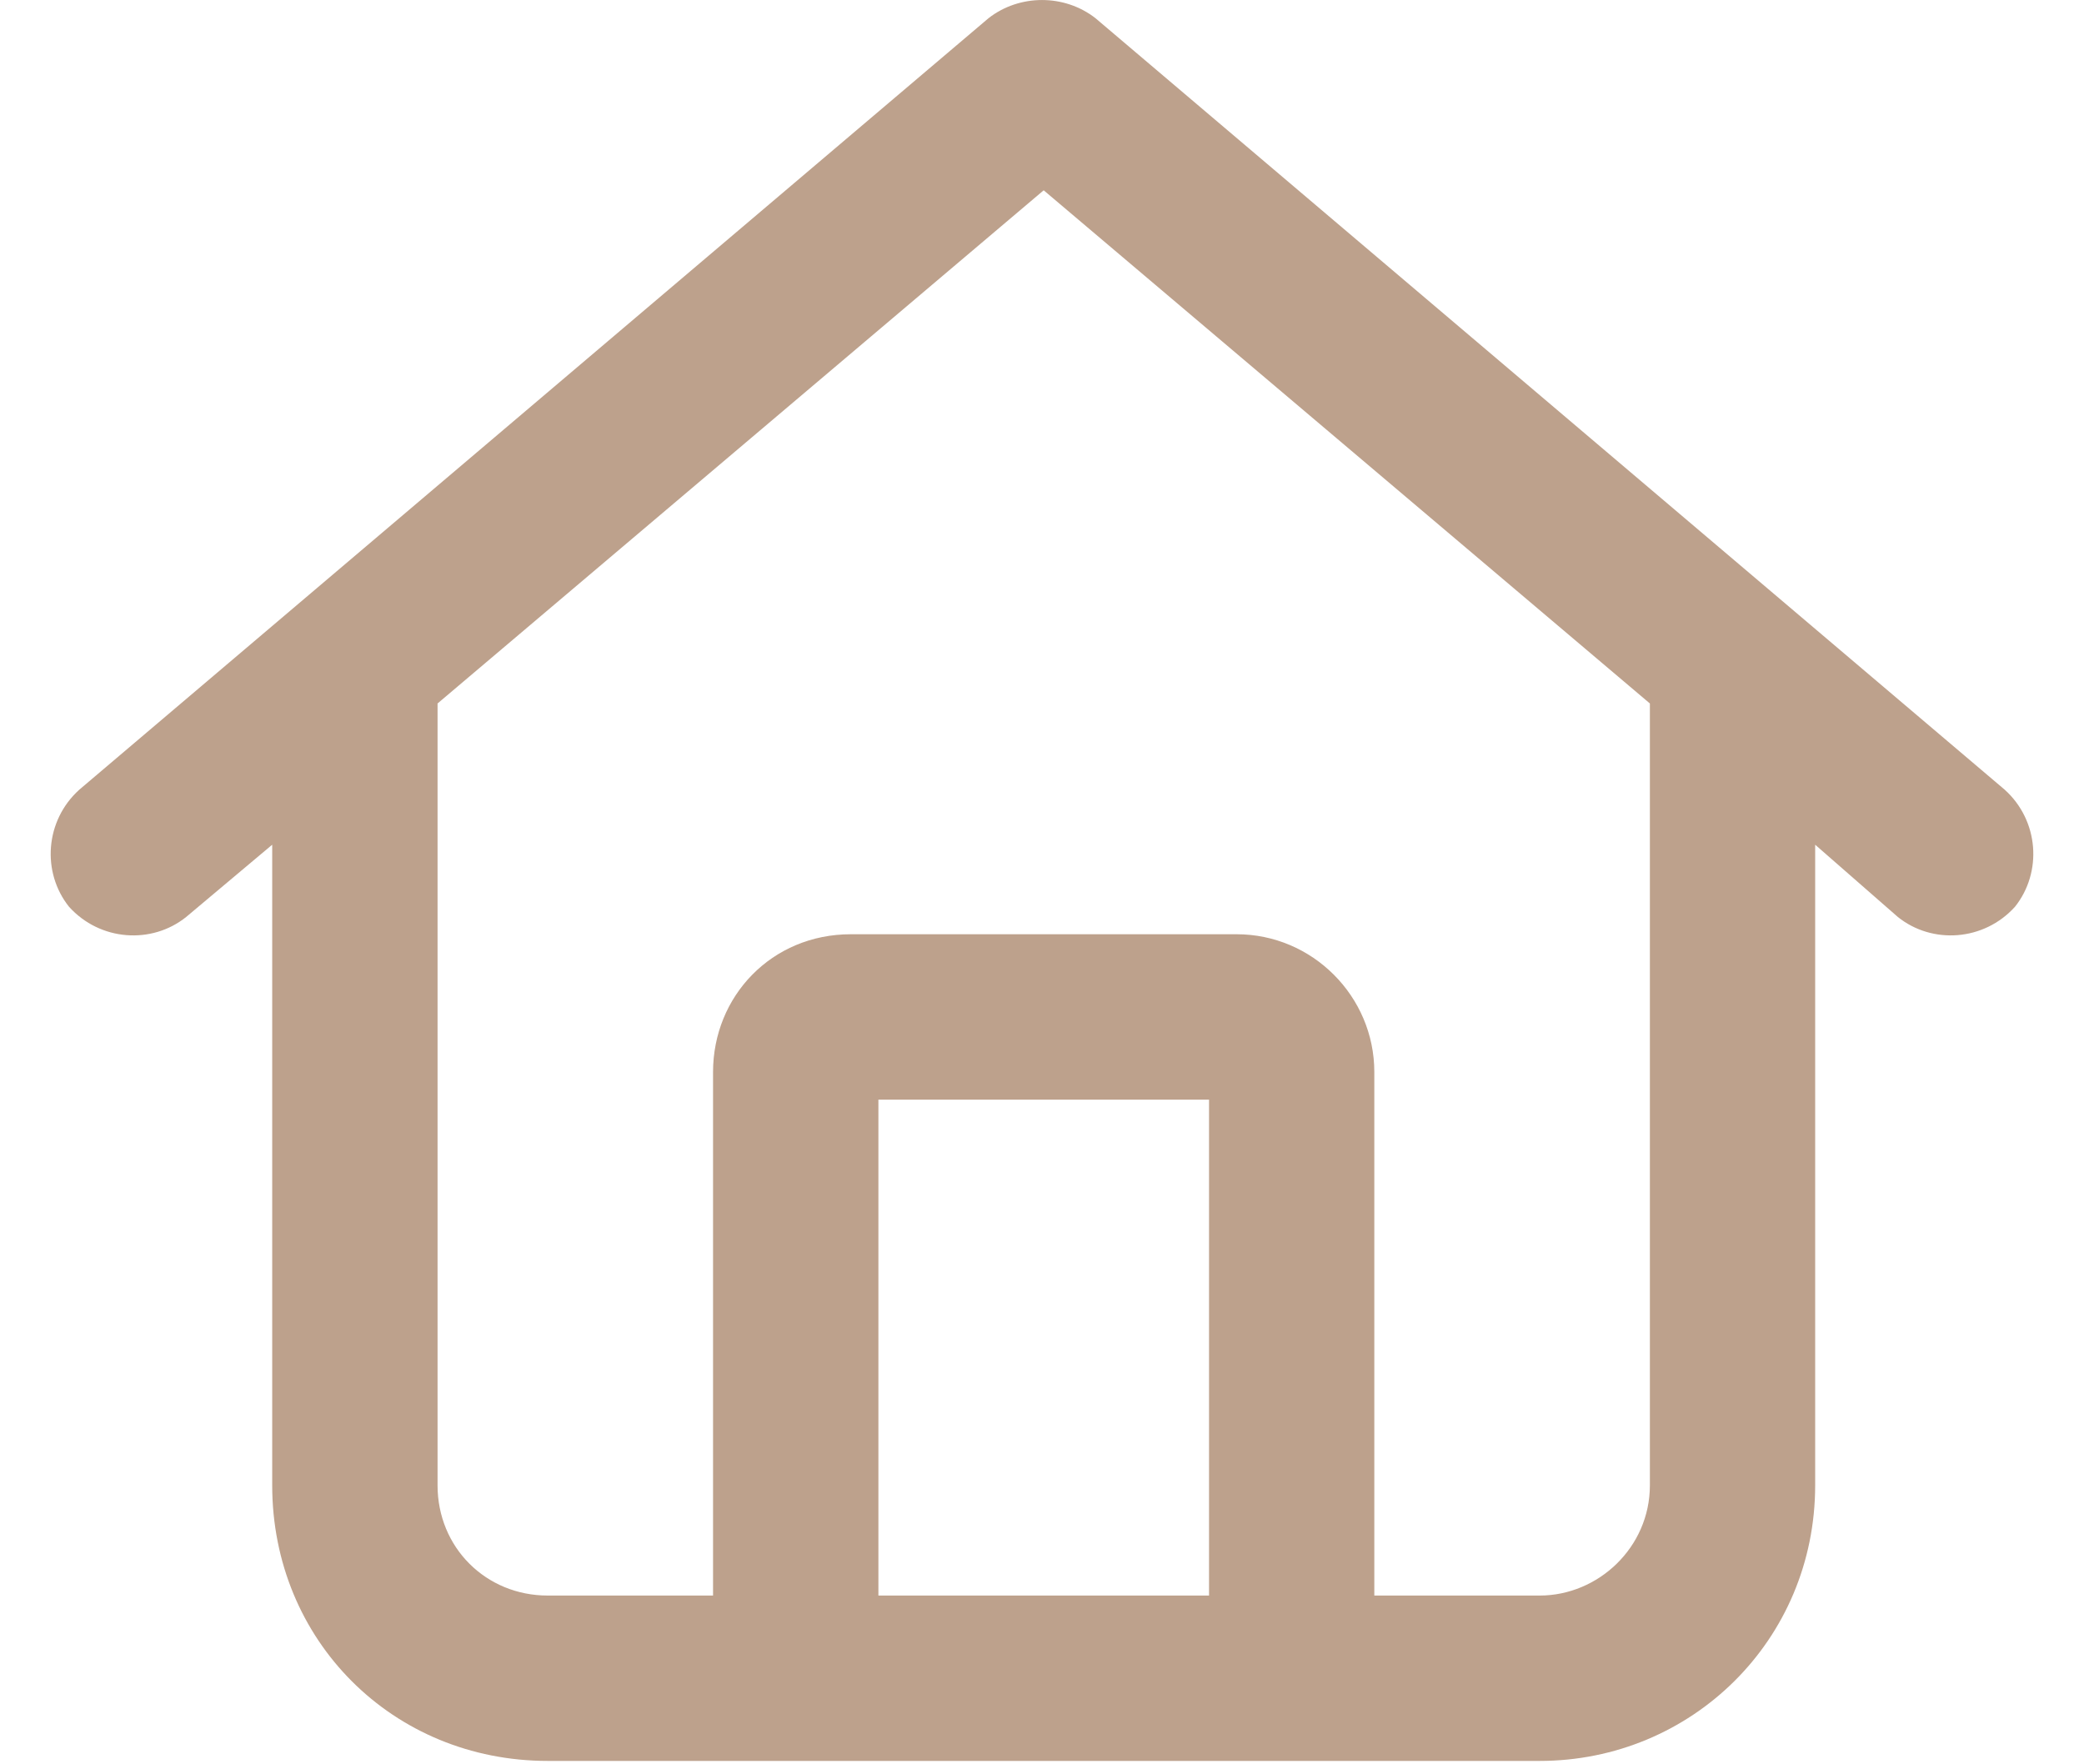
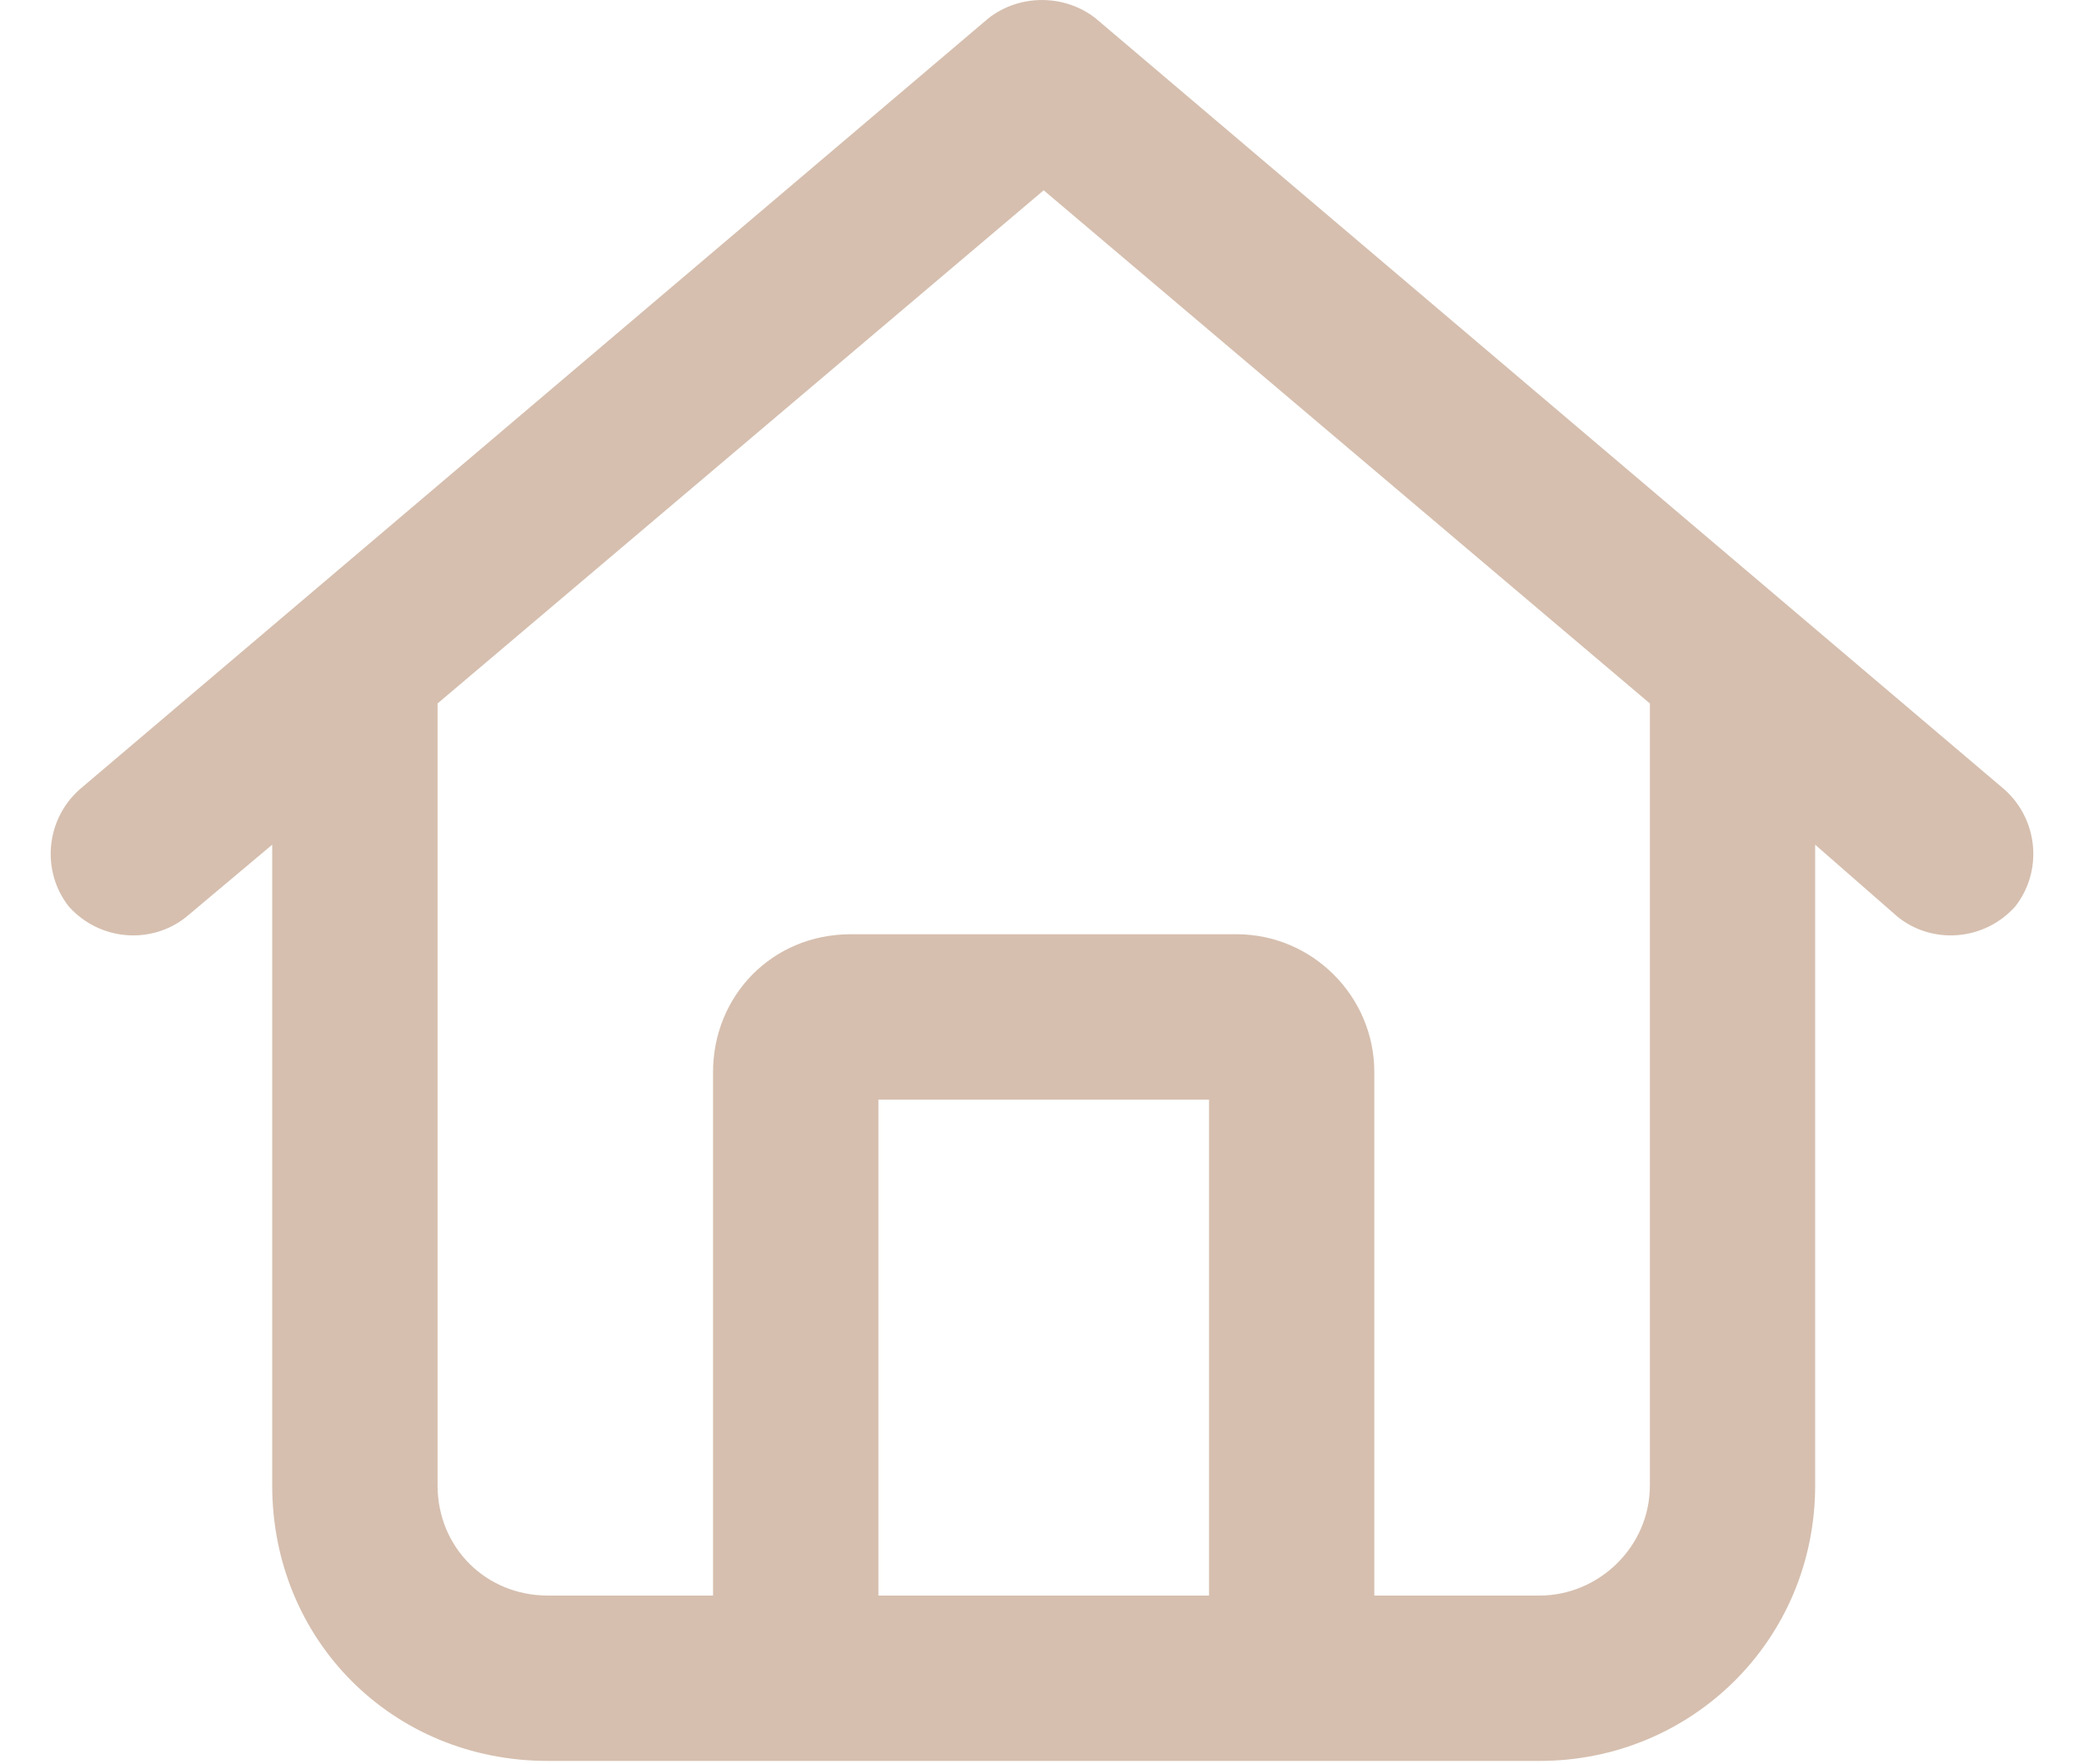
<svg xmlns="http://www.w3.org/2000/svg" width="26" height="22" viewBox="0 0 26 22" fill="none">
-   <path d="M13.666 0.226L25.01 9.851C25.439 10.237 25.482 10.882 25.139 11.312C24.752 11.741 24.107 11.784 23.678 11.44L22.646 10.538V18.53C22.646 20.464 21.1 21.968 19.209 21.968H6.834C4.9 21.968 3.396 20.464 3.396 18.53V10.538L2.322 11.44C1.893 11.784 1.248 11.741 0.861 11.312C0.518 10.882 0.561 10.237 0.99 9.851L12.334 0.226C12.721 -0.075 13.279 -0.075 13.666 0.226ZM5.459 18.53C5.459 19.304 6.061 19.905 6.834 19.905H8.896V13.374C8.896 12.429 9.627 11.655 10.615 11.655H15.428C16.373 11.655 17.146 12.429 17.146 13.374V19.905H19.209C19.939 19.905 20.584 19.304 20.584 18.53V8.776L13.021 2.374L5.459 8.776V18.53ZM10.959 19.905H15.084V13.718H10.959V19.905Z" fill="#BDA18C" />
+   <path d="M13.666 0.226L25.01 9.851C25.439 10.237 25.482 10.882 25.139 11.312C24.752 11.741 24.107 11.784 23.678 11.44L22.646 10.538V18.53C22.646 20.464 21.1 21.968 19.209 21.968H6.834C4.9 21.968 3.396 20.464 3.396 18.53V10.538L2.322 11.44C1.893 11.784 1.248 11.741 0.861 11.312C0.518 10.882 0.561 10.237 0.99 9.851L12.334 0.226C12.721 -0.075 13.279 -0.075 13.666 0.226ZM5.459 18.53C5.459 19.304 6.061 19.905 6.834 19.905H8.896V13.374C8.896 12.429 9.627 11.655 10.615 11.655H15.428C16.373 11.655 17.146 12.429 17.146 13.374V19.905H19.209C19.939 19.905 20.584 19.304 20.584 18.53V8.776L13.021 2.374L5.459 8.776V18.53ZM10.959 19.905H15.084V13.718H10.959V19.905Z" fill="#D6BFAF" />
</svg>
